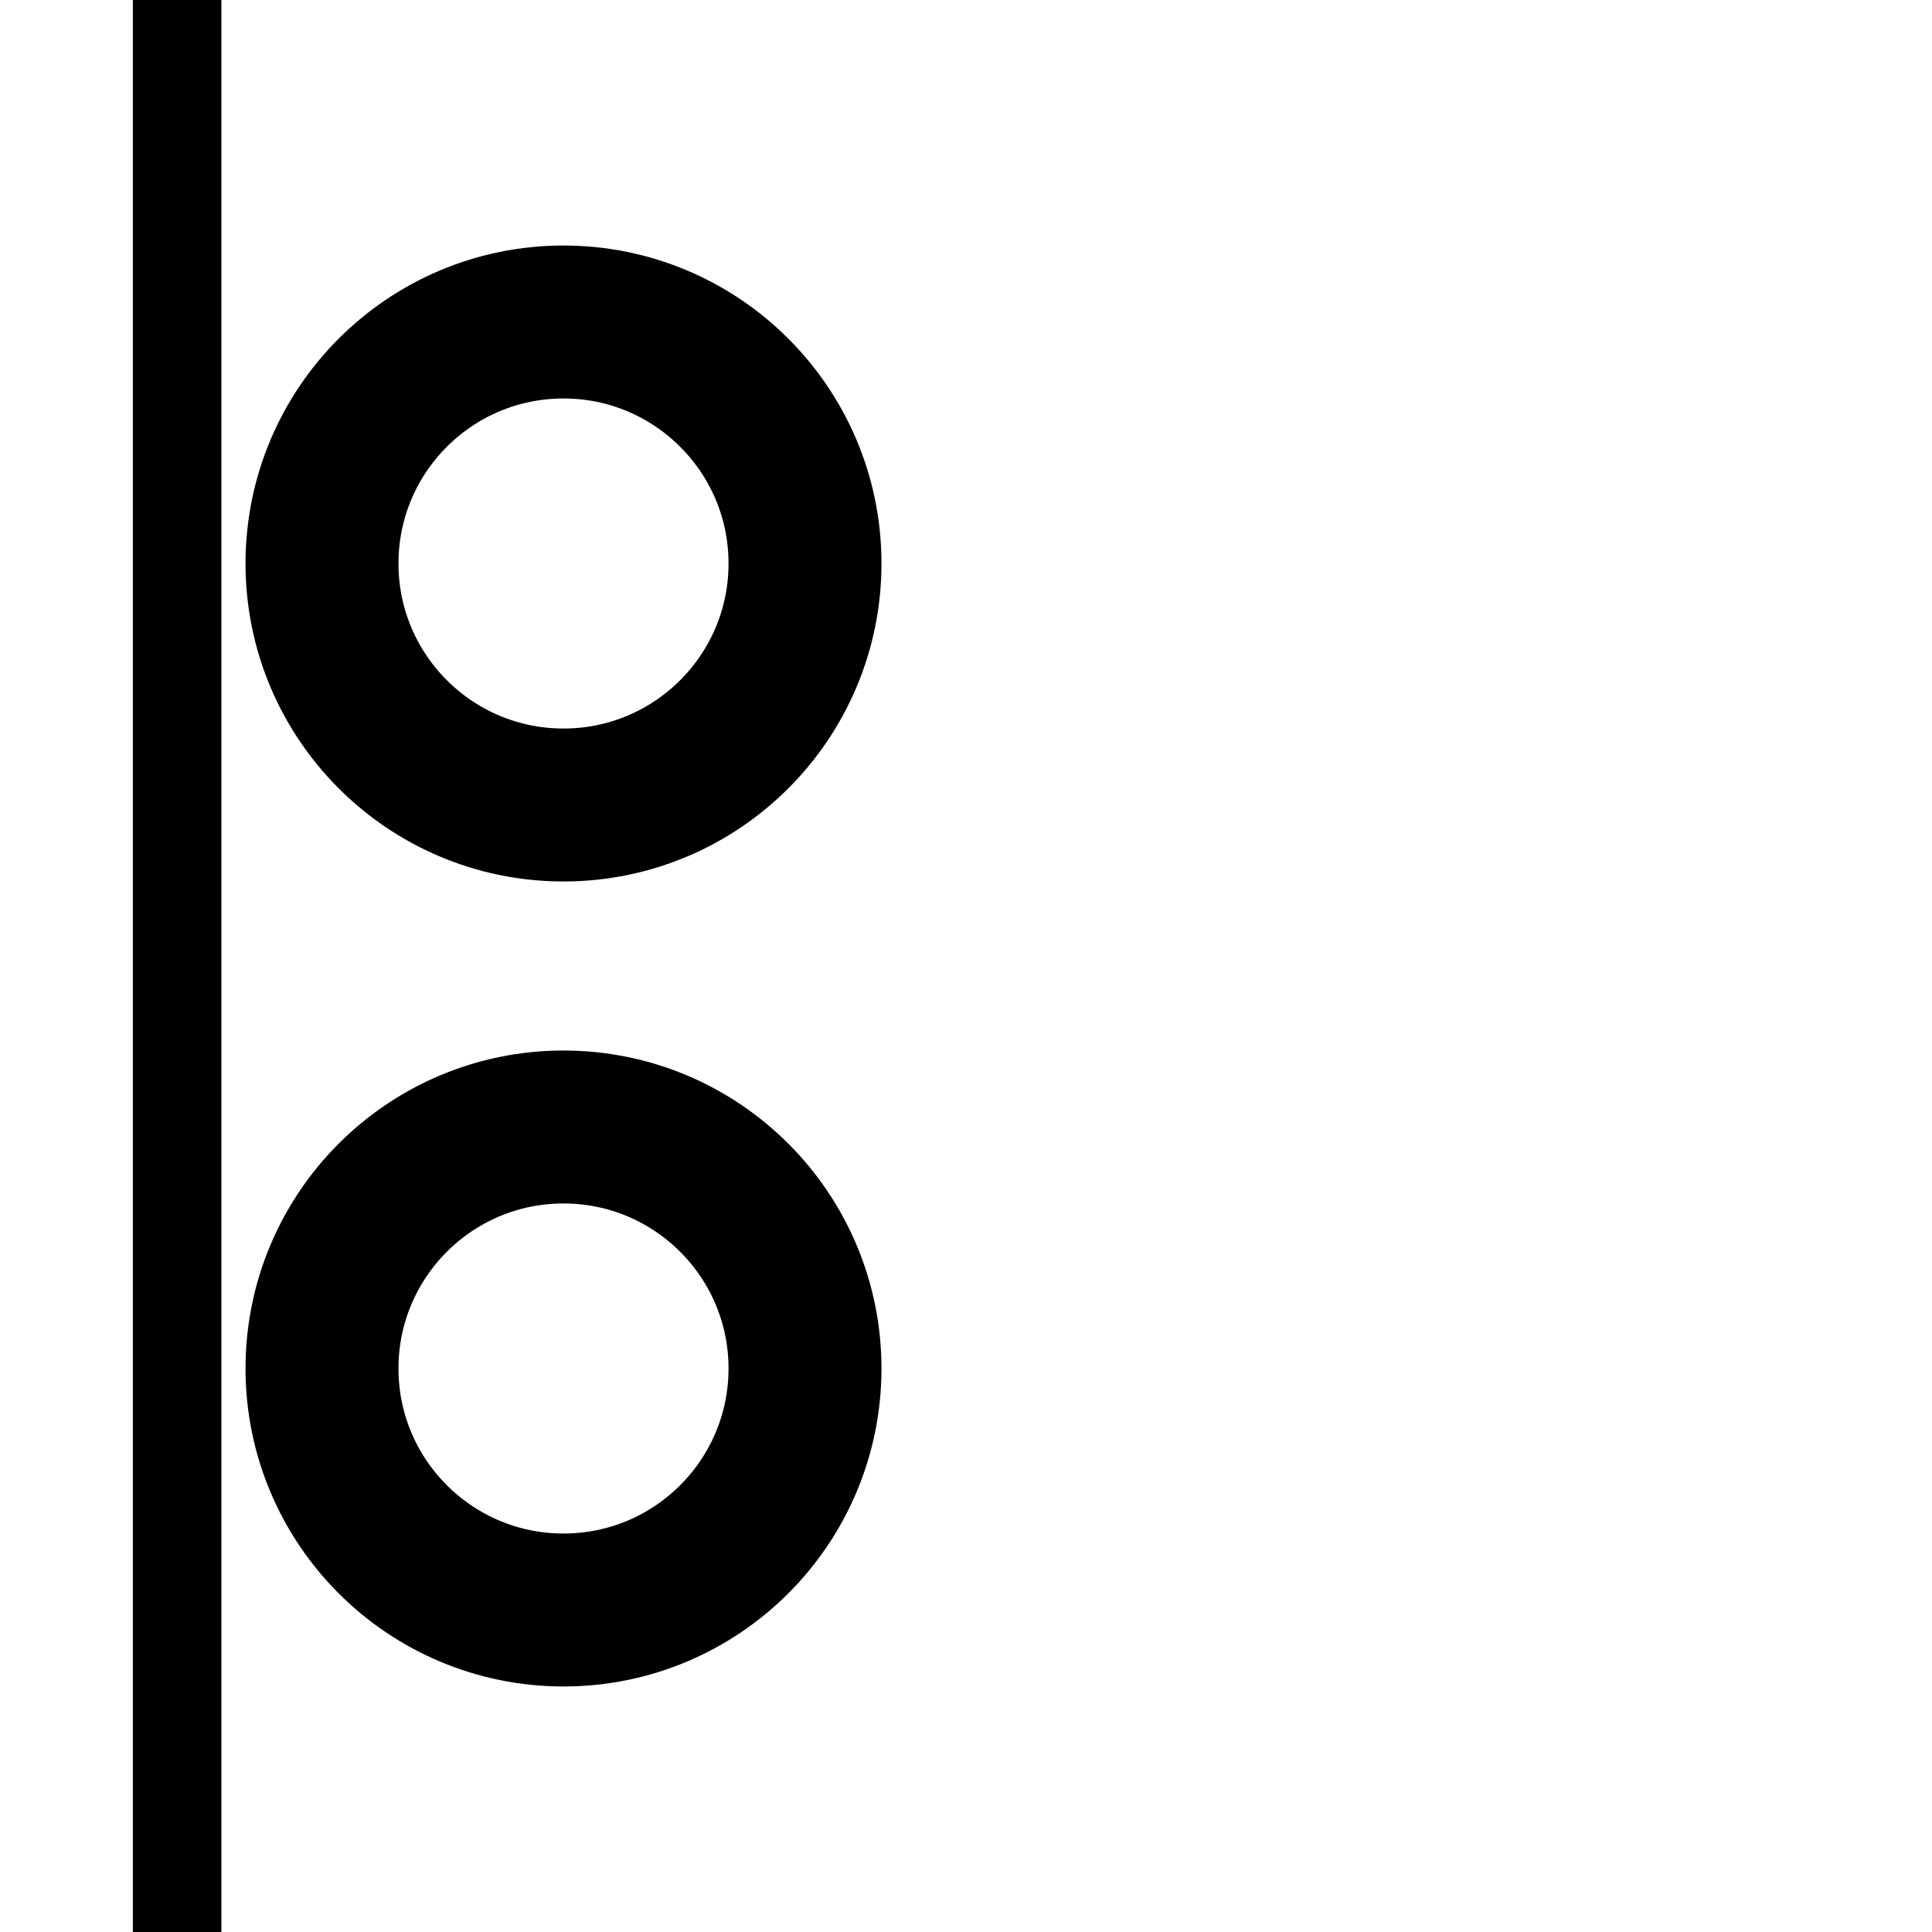
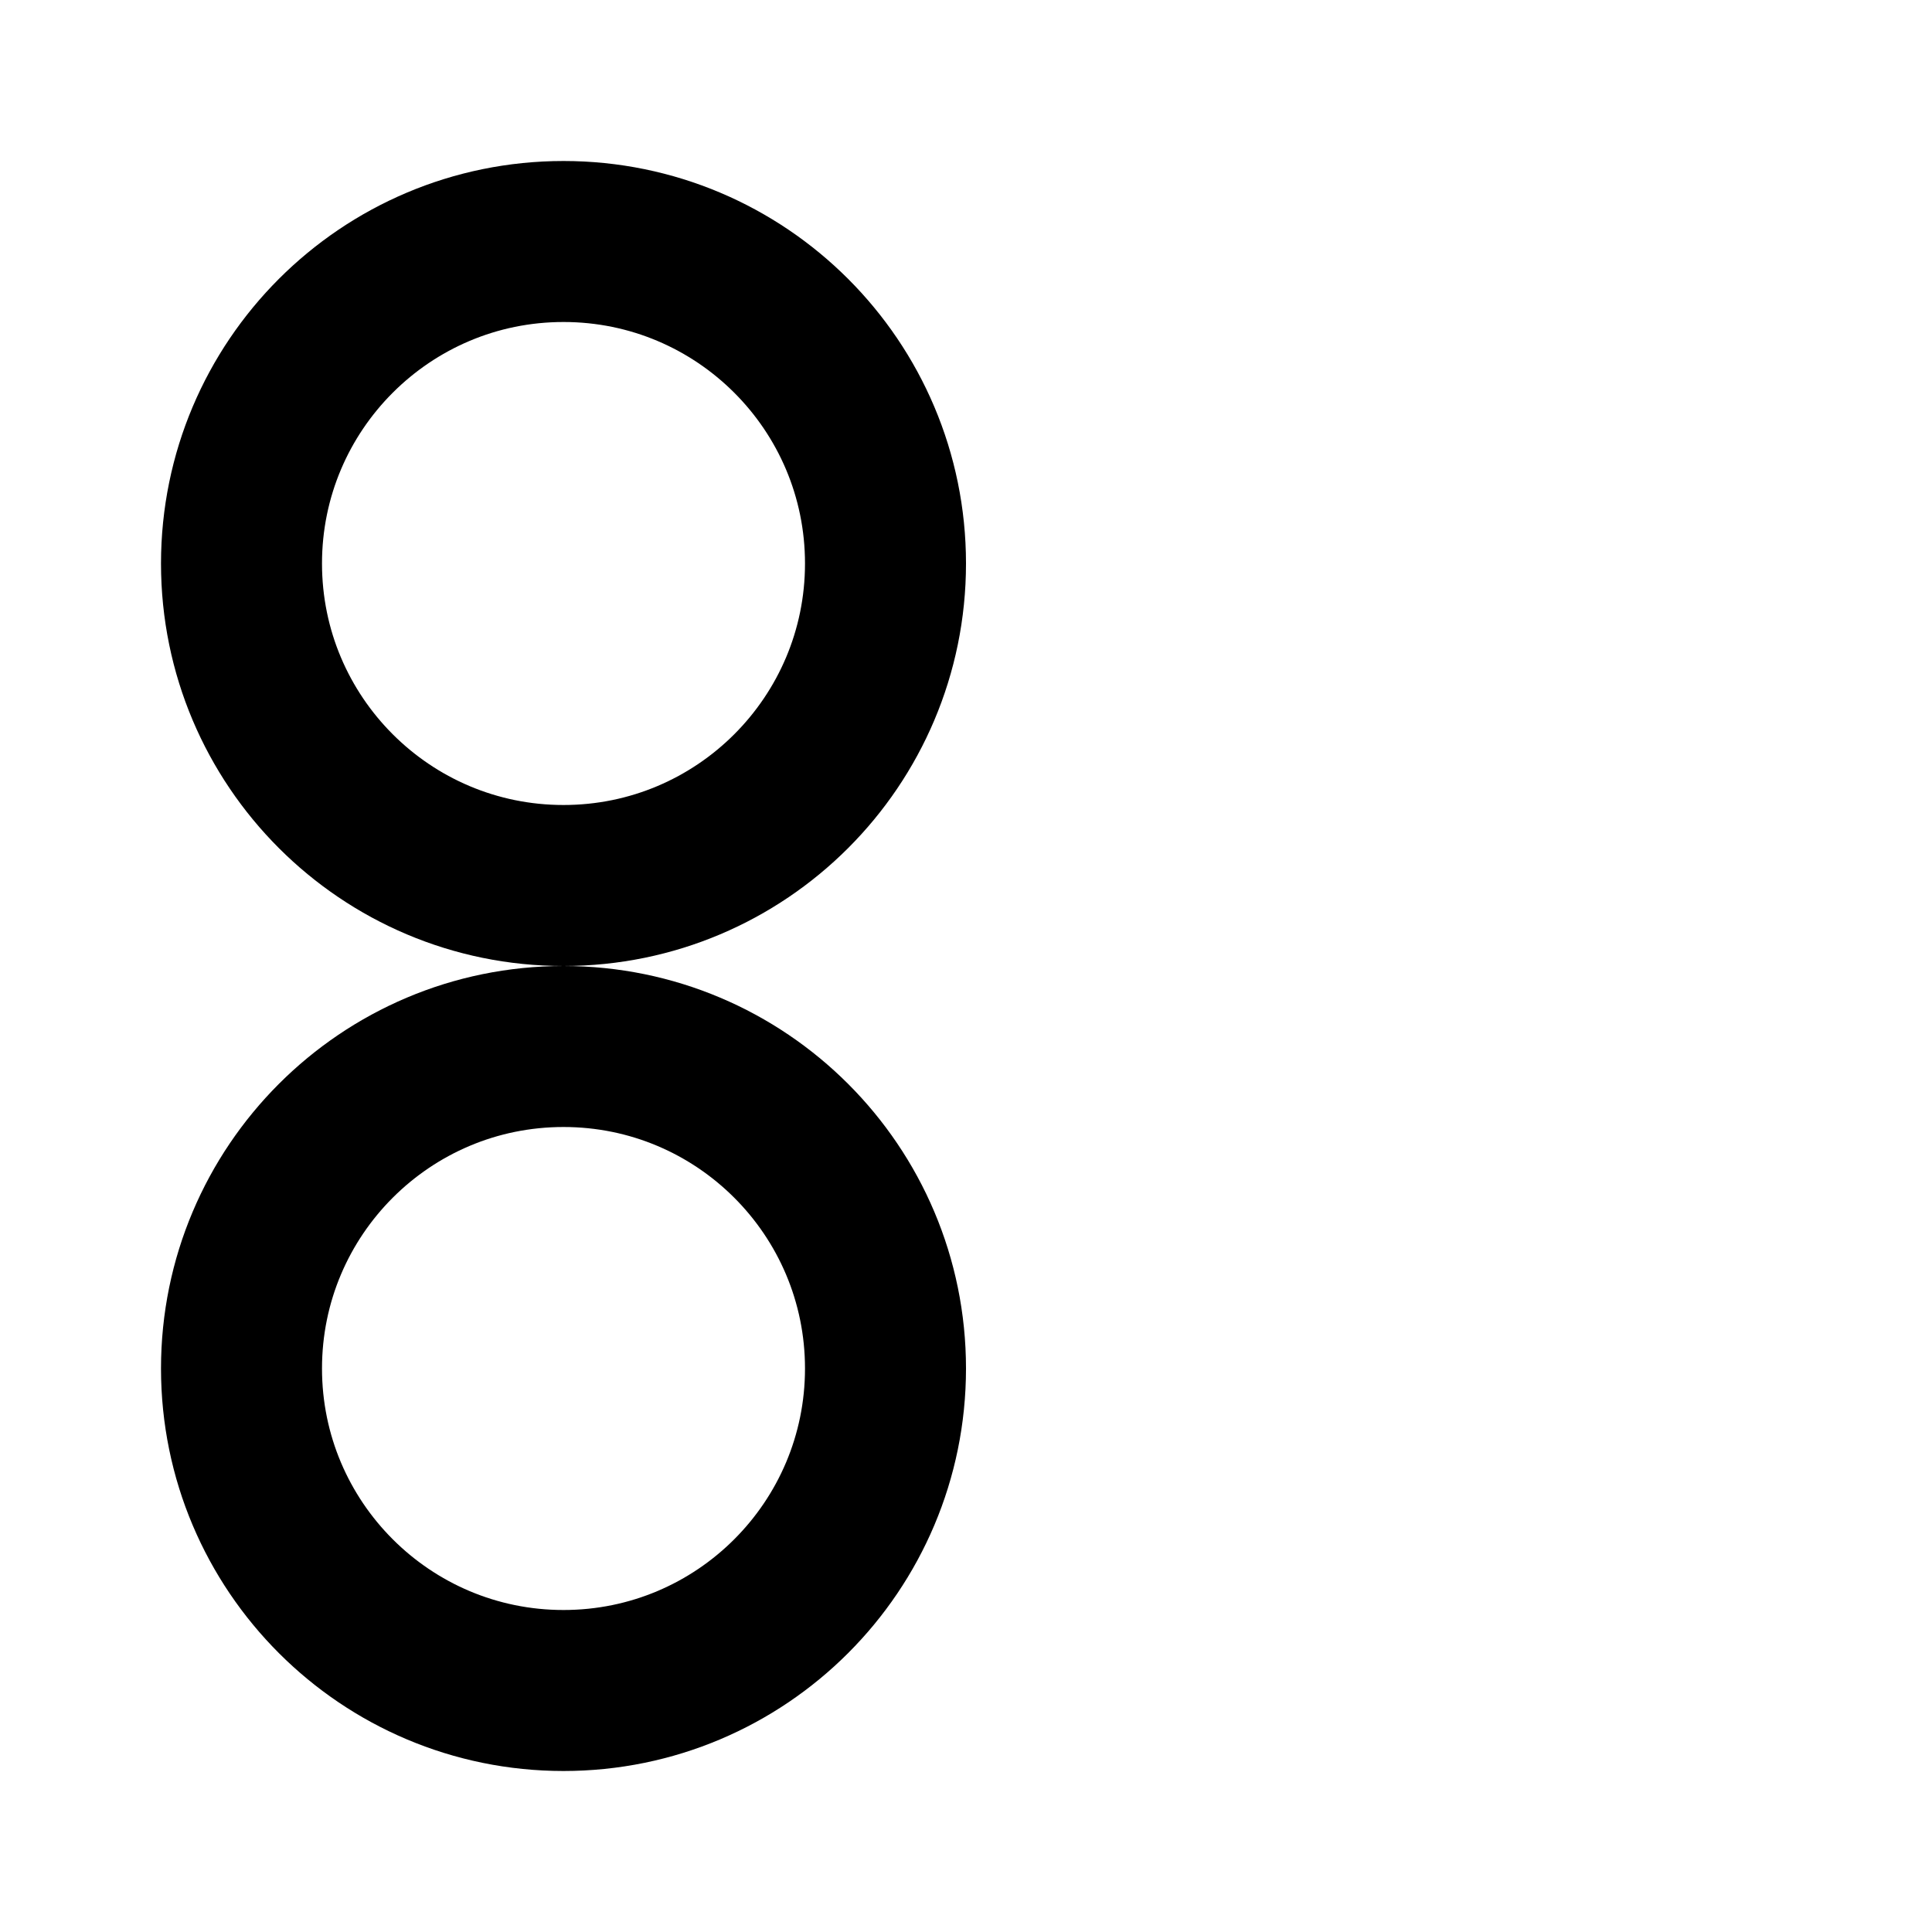
<svg width="24" height="24" viewBox="0 0 24 24">
-   <circle cx="7" cy="7" r="3" stroke="black" stroke-width="1.9" fill="none" />
-   <circle cx="7" cy="17" r="3" stroke="black" stroke-width="1.9" fill="none" />
-   <path d="M 2.2 0 V 24" stroke-width="1.1" stroke="black" />
+   <circle cx="7" cy="7" r="4" stroke="black" stroke-width="2" fill="none" />
+   <circle cx="7" cy="17" r="4" stroke="black" stroke-width="2" fill="none" />
</svg>
